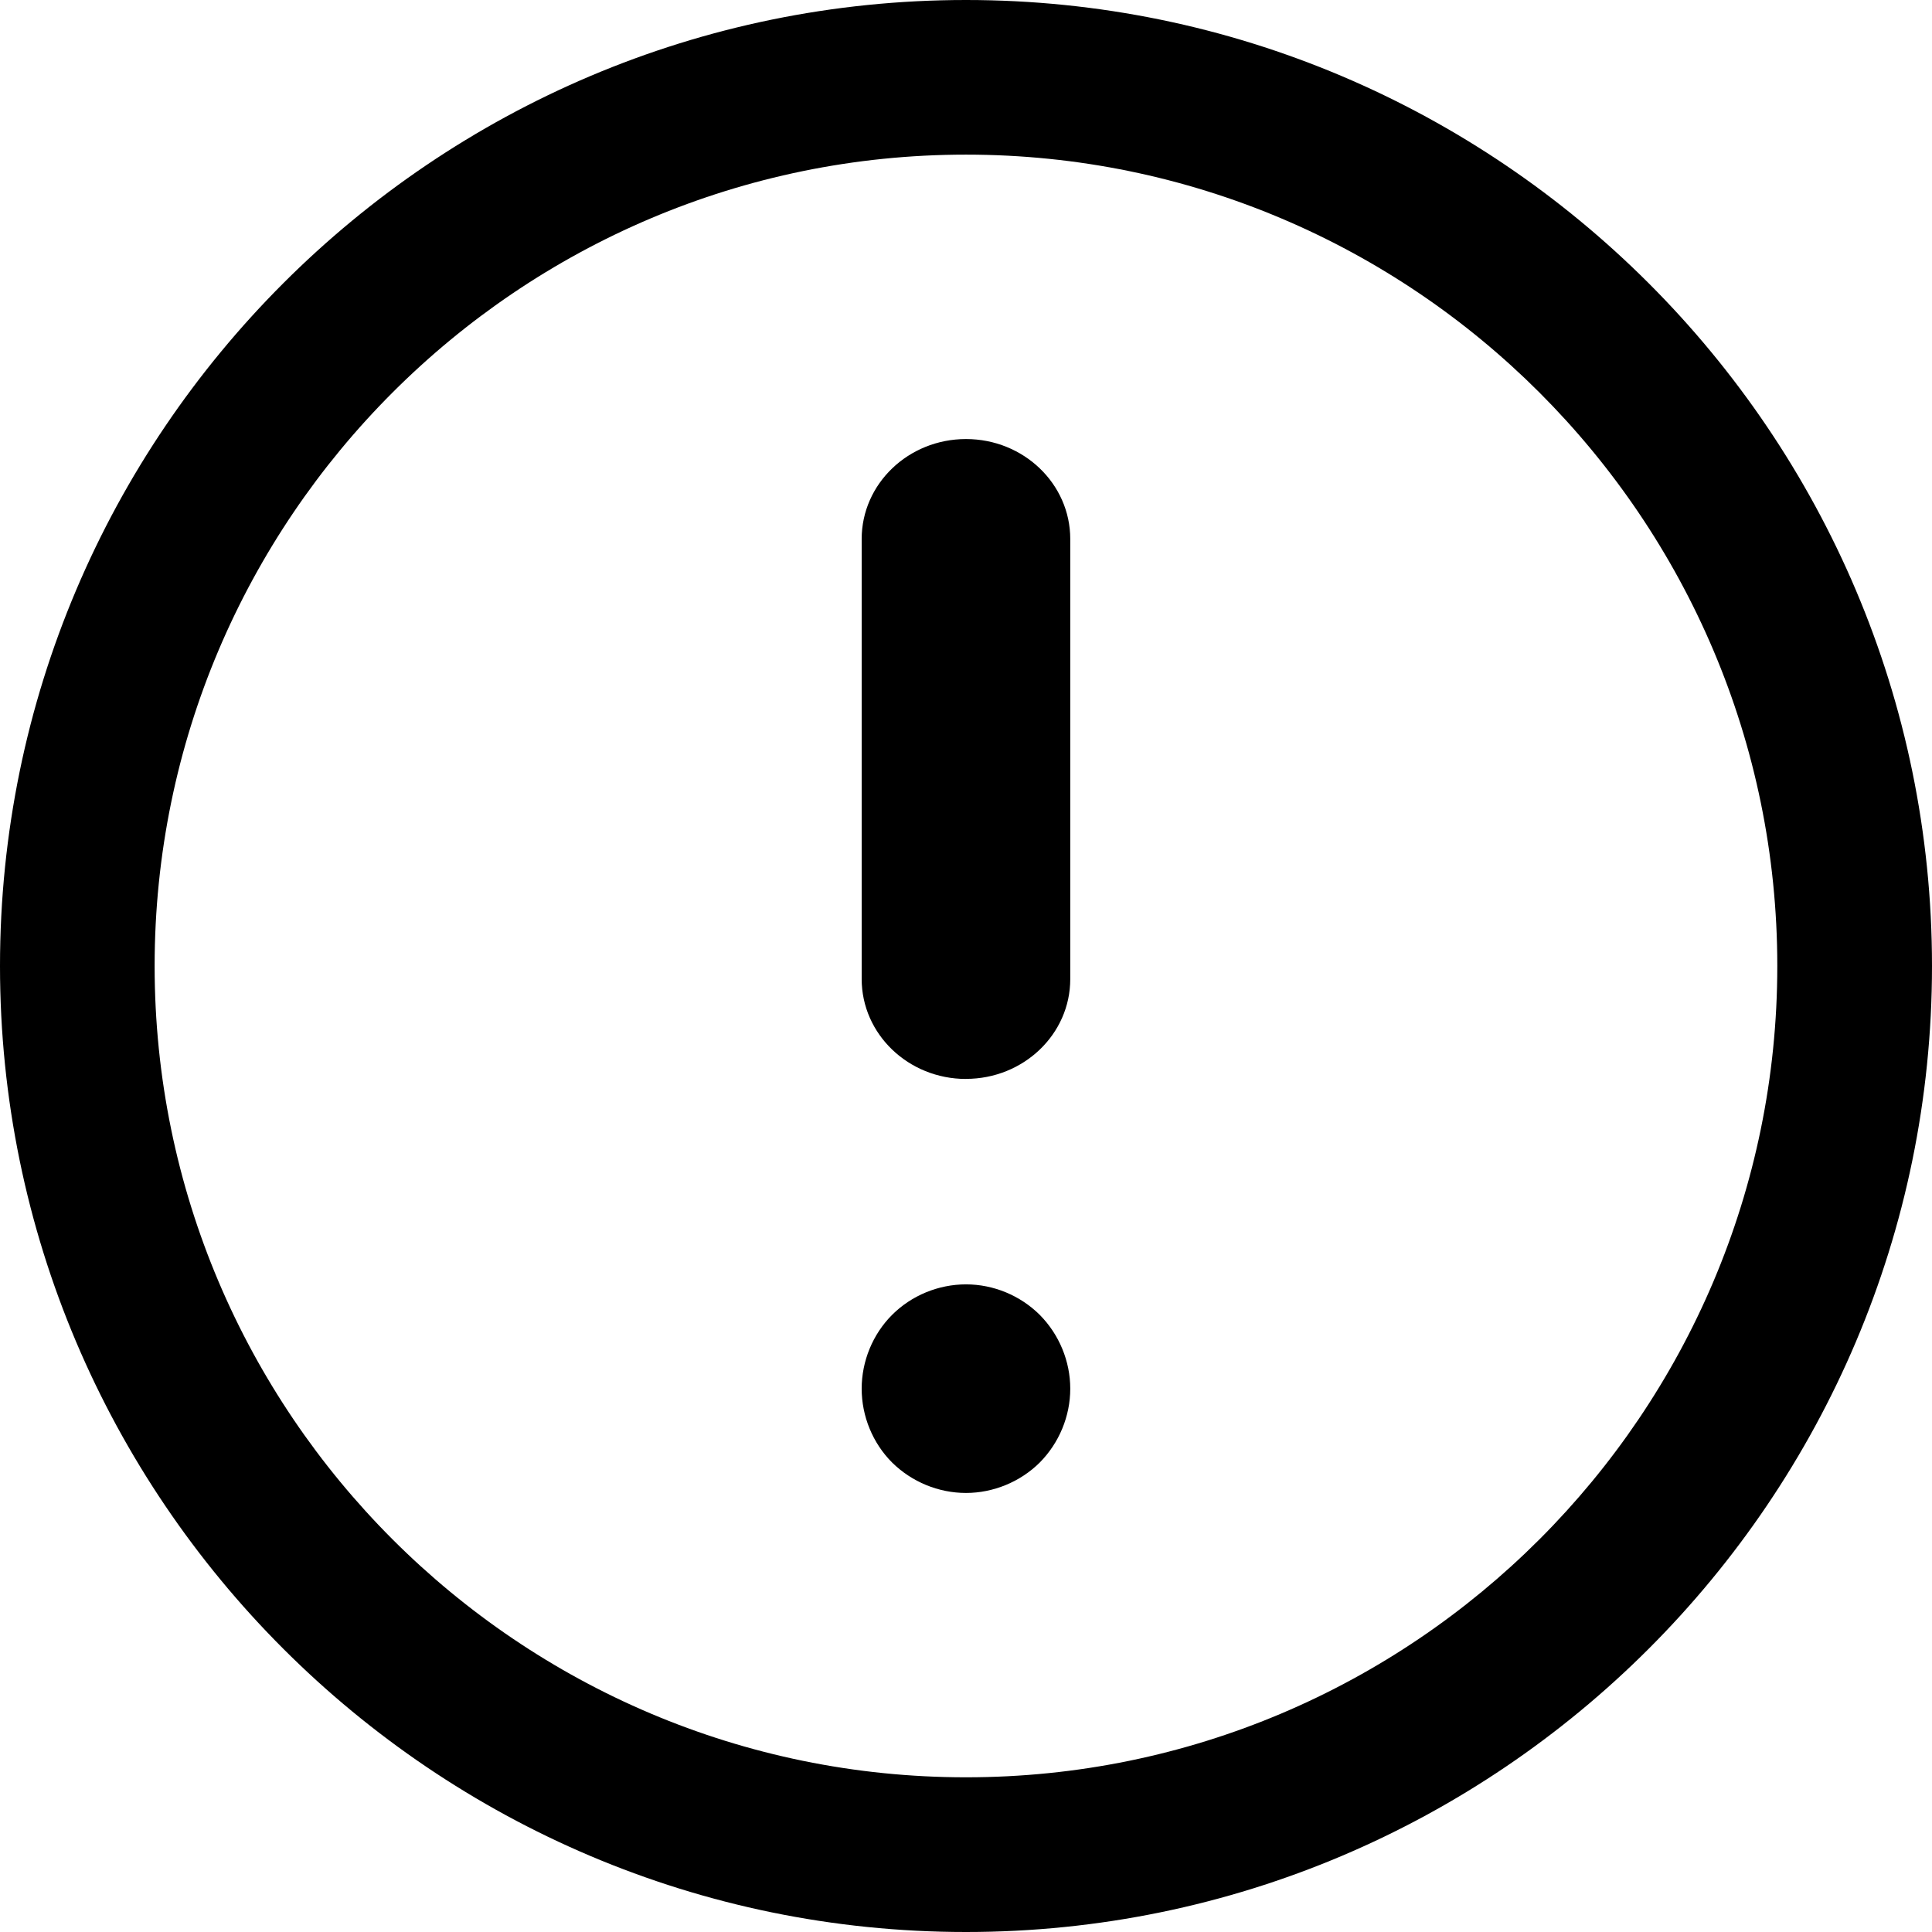
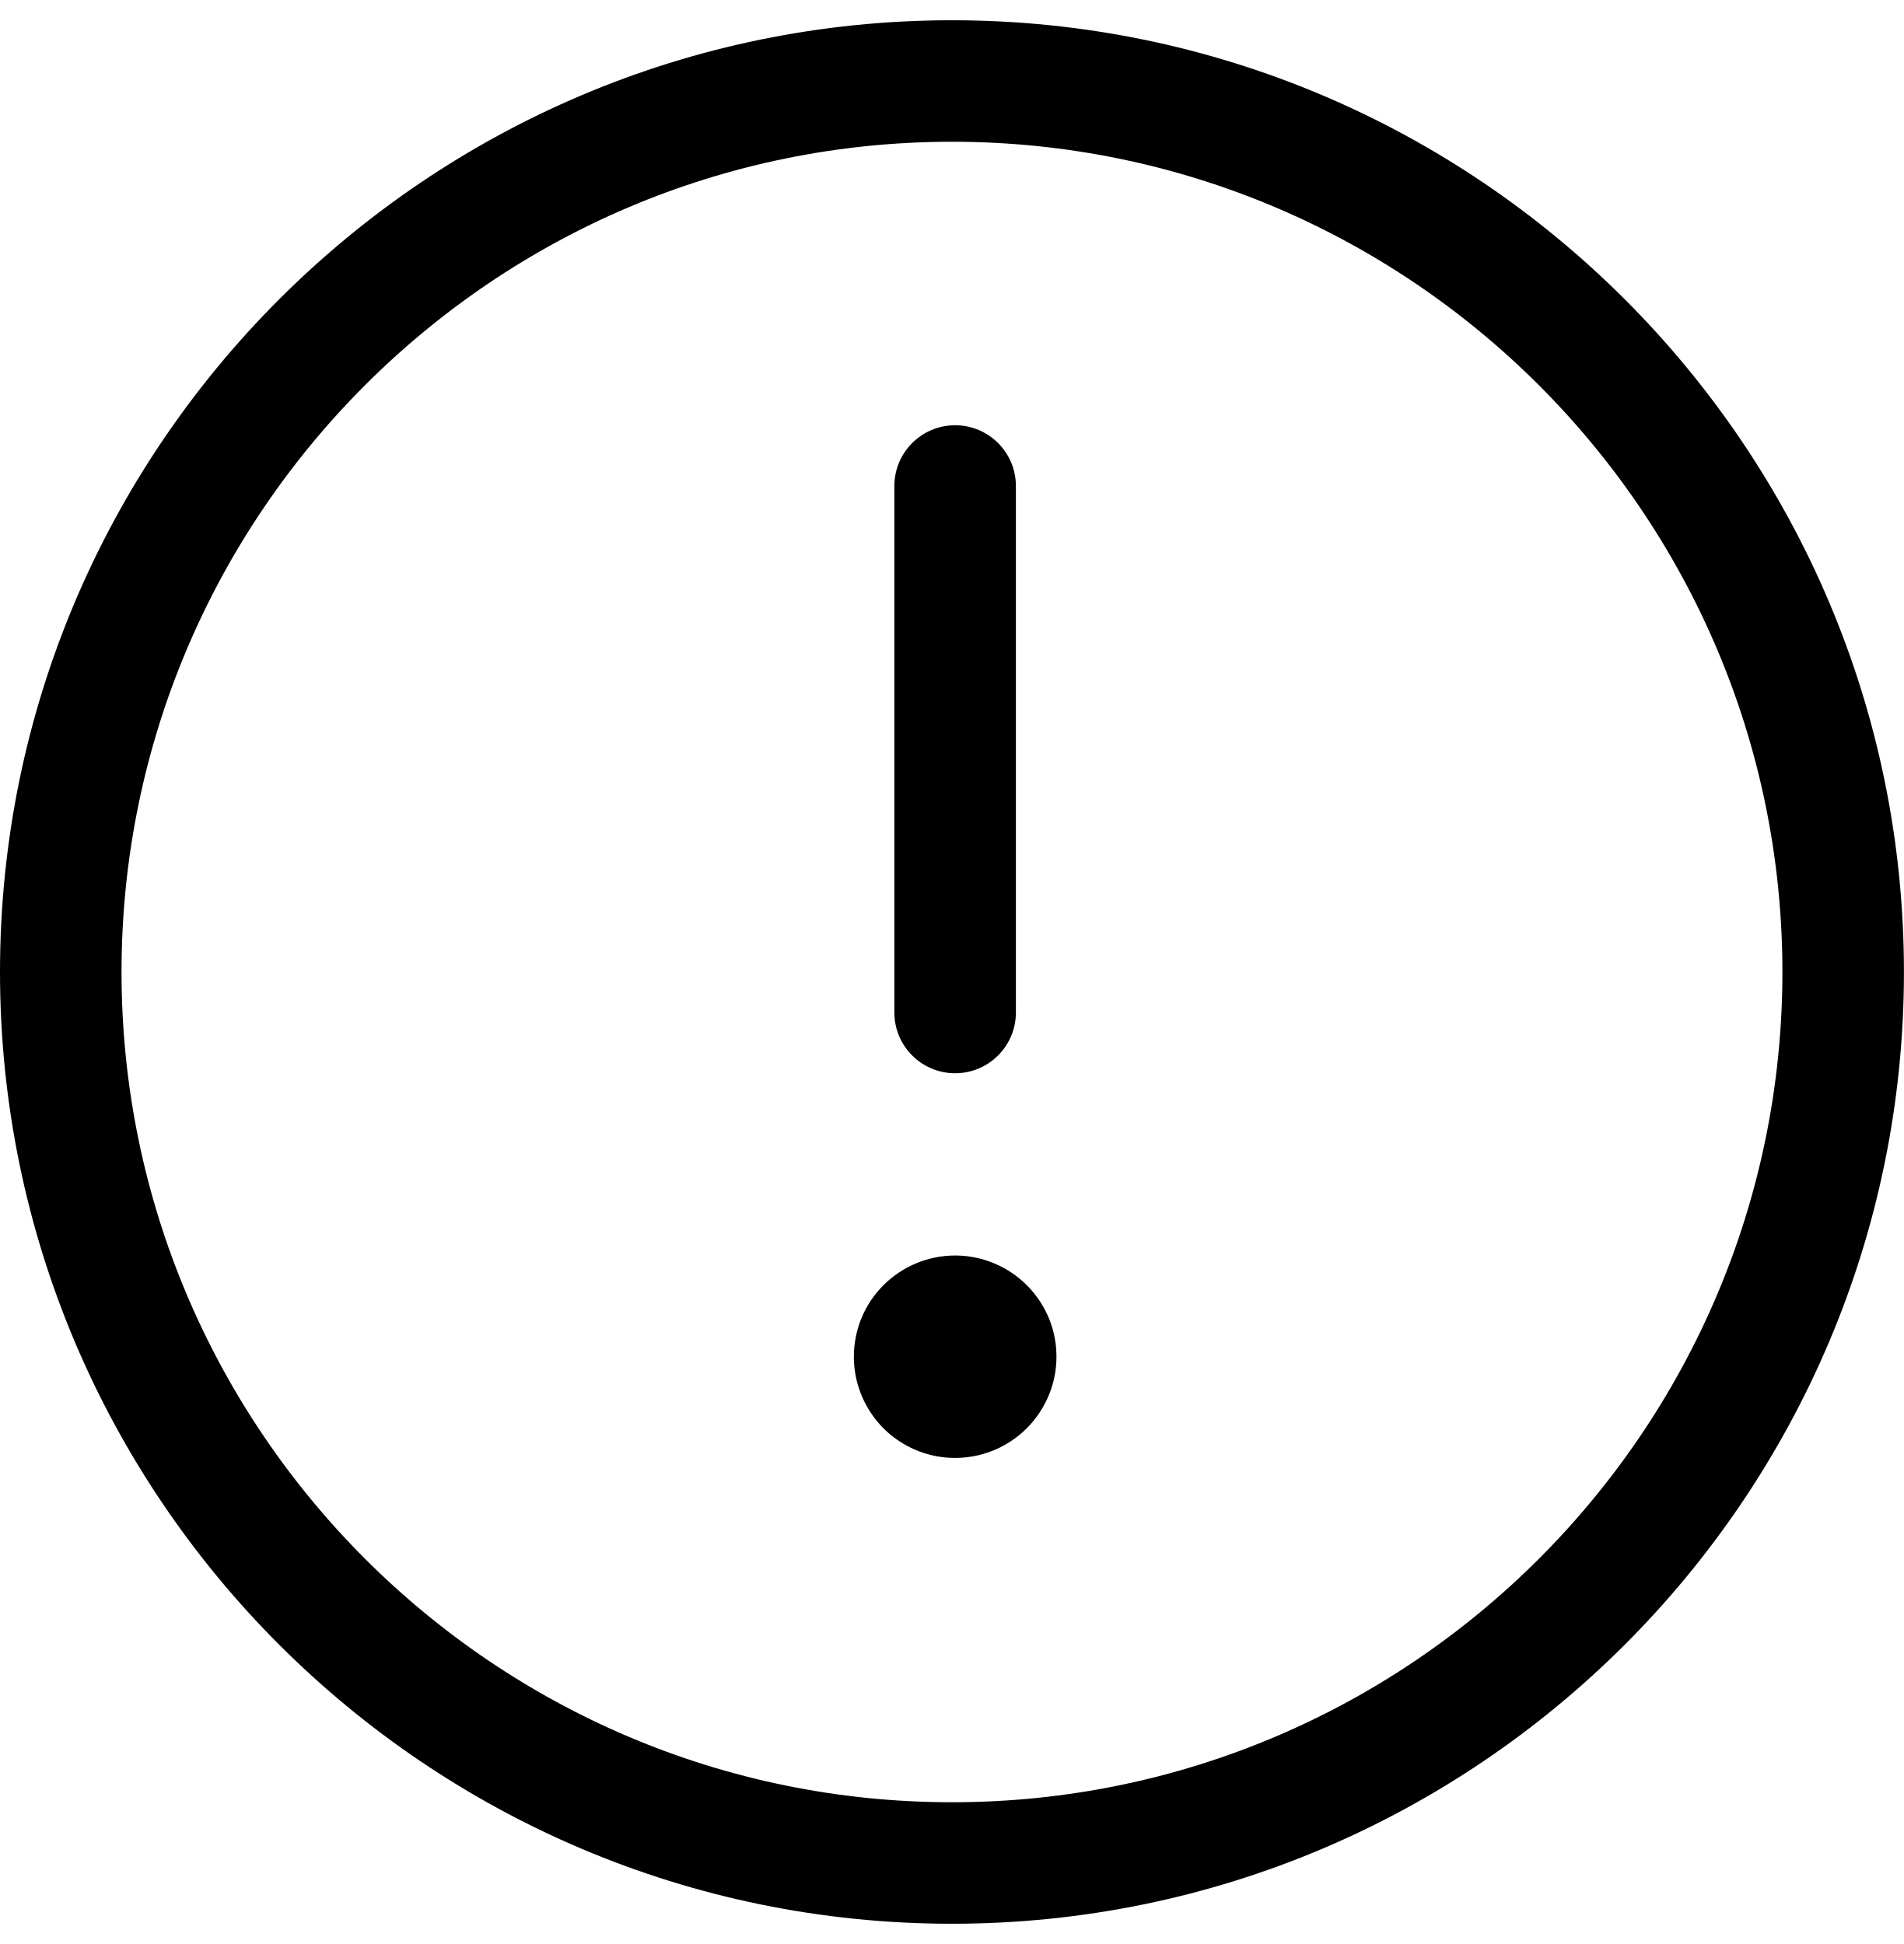
- <svg xmlns="http://www.w3.org/2000/svg" version="1.1" width="28" height="28" viewBox="0 0 28 28">
-   <path fill="#000" d="M14 28c-7.719 0-14-6.28-14-14s6.281-14 14-14c7.719 0 14 6.281 14 14s-6.28 14-14 14zM14 2.241c-6.484 0-11.759 5.275-11.759 11.758s5.275 11.759 11.759 11.759c6.484 0 11.758-5.275 11.758-11.759s-5.274-11.758-11.758-11.758zM14 15.637c-0.835 0-1.512-0.649-1.512-1.449v-6.376c0-0.8 0.677-1.449 1.512-1.449s1.511 0.649 1.511 1.449v6.376c0.001 0.8-0.677 1.448-1.511 1.448zM14 21.637c-0.399 0-0.786-0.16-1.071-0.441-0.281-0.281-0.441-0.671-0.441-1.070s0.16-0.789 0.441-1.070 0.671-0.442 1.071-0.442c0.399 0 0.786 0.161 1.069 0.442 0.281 0.284 0.442 0.671 0.442 1.070s-0.161 0.786-0.442 1.070c-0.283 0.281-0.674 0.441-1.069 0.441z" />
+ <svg xmlns="http://www.w3.org/2000/svg" version="1.1" id="Ebene_1" x="0px" y="0px" viewBox="0 0 23.5 24" style="enable-background:new 0 0 23.5 24;" xml:space="preserve">
+   <g>
+     <path d="M12.484,15.711c-0.206-0.137-0.448-0.211-0.695-0.211c-0.331,0-0.65,0.132-0.884,0.366   c-0.235,0.234-0.366,0.552-0.366,0.884c0,0.247,0.074,0.489,0.211,0.694c0.136,0.206,0.333,0.366,0.56,0.46   c0.229,0.095,0.48,0.119,0.723,0.071c0.242-0.048,0.465-0.167,0.64-0.342s0.294-0.398,0.343-0.64   c0.047-0.242,0.024-0.494-0.071-0.722C12.849,16.043,12.689,15.848,12.484,15.711z" />
+     <path d="M11.789,13.25c0.414,0,0.75-0.336,0.75-0.75V6c0-0.414-0.336-0.75-0.75-0.75s-0.75,0.336-0.75,0.75v6.5   C11.039,12.914,11.375,13.25,11.789,13.25z" />
+     <path d="M11.75,0.25C5.271,0.25,0,5.521,0,12s5.271,11.75,11.75,11.75S23.5,18.479,23.5,12S18.229,0.25,11.75,0.25z M11.75,22.25   C6.098,22.25,1.5,17.652,1.5,12S6.098,1.75,11.75,1.75S22,6.348,22,12S17.402,22.25,11.75,22.25z" />
+   </g>
</svg>
